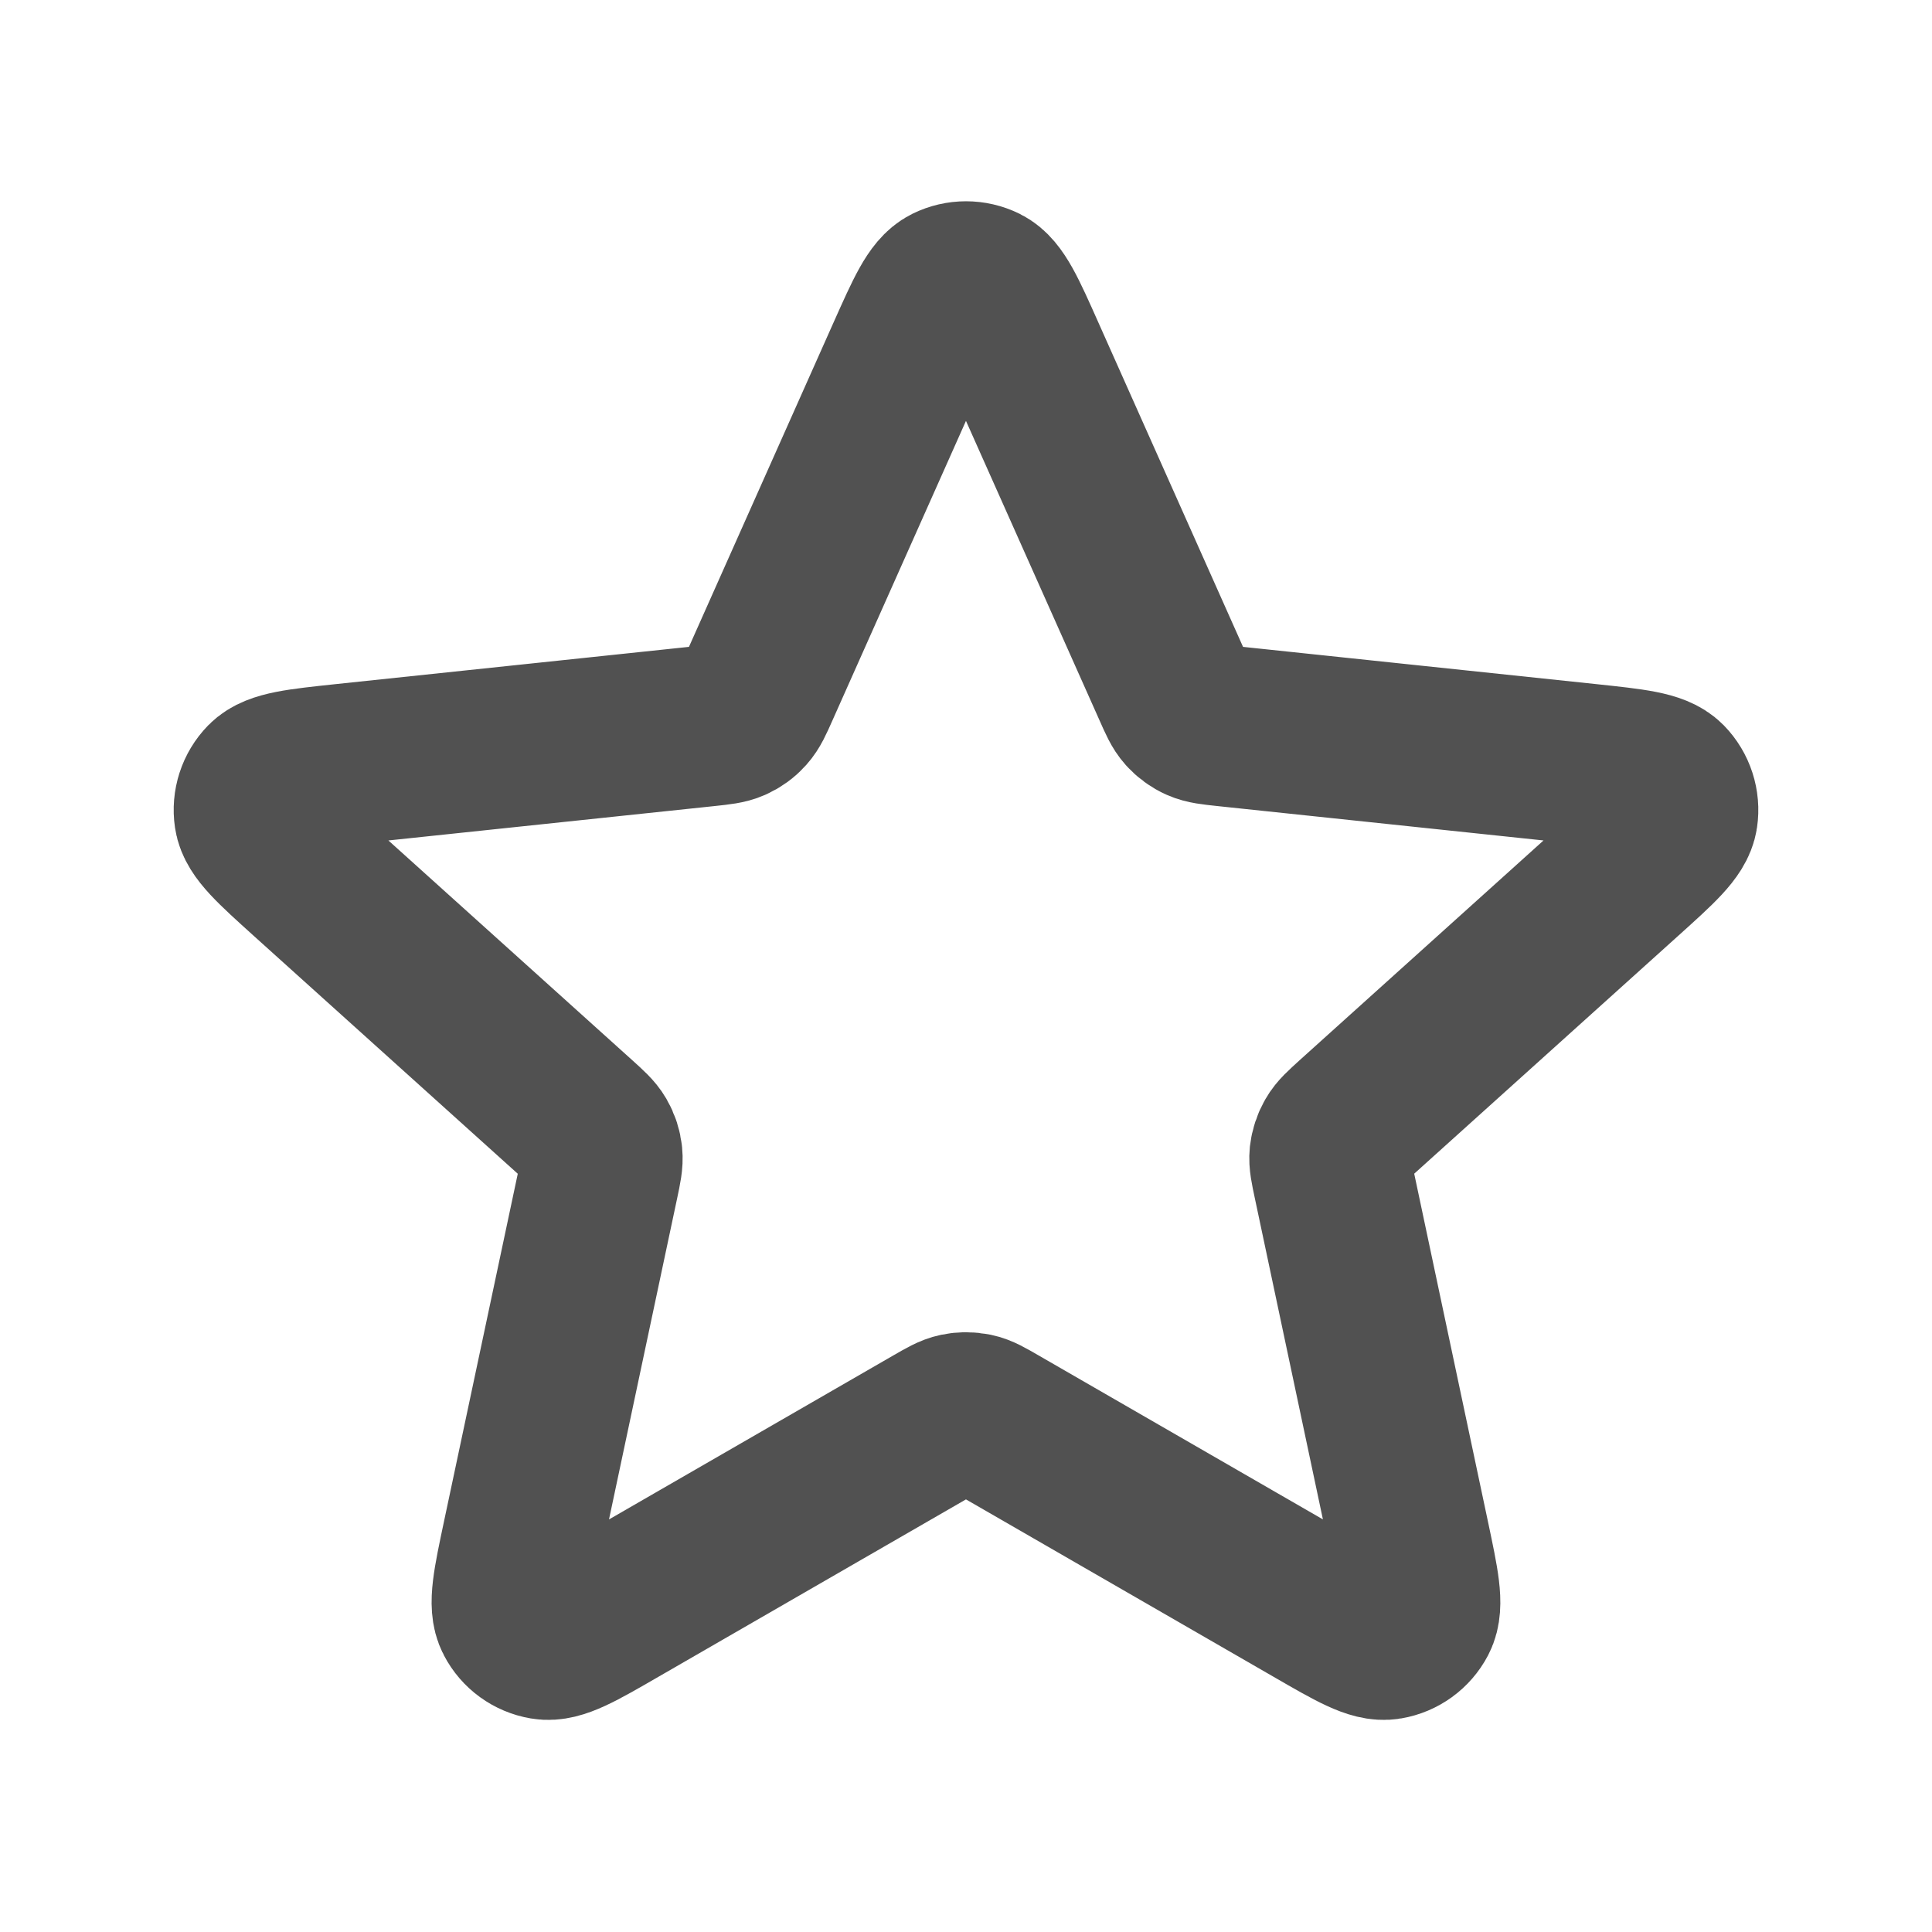
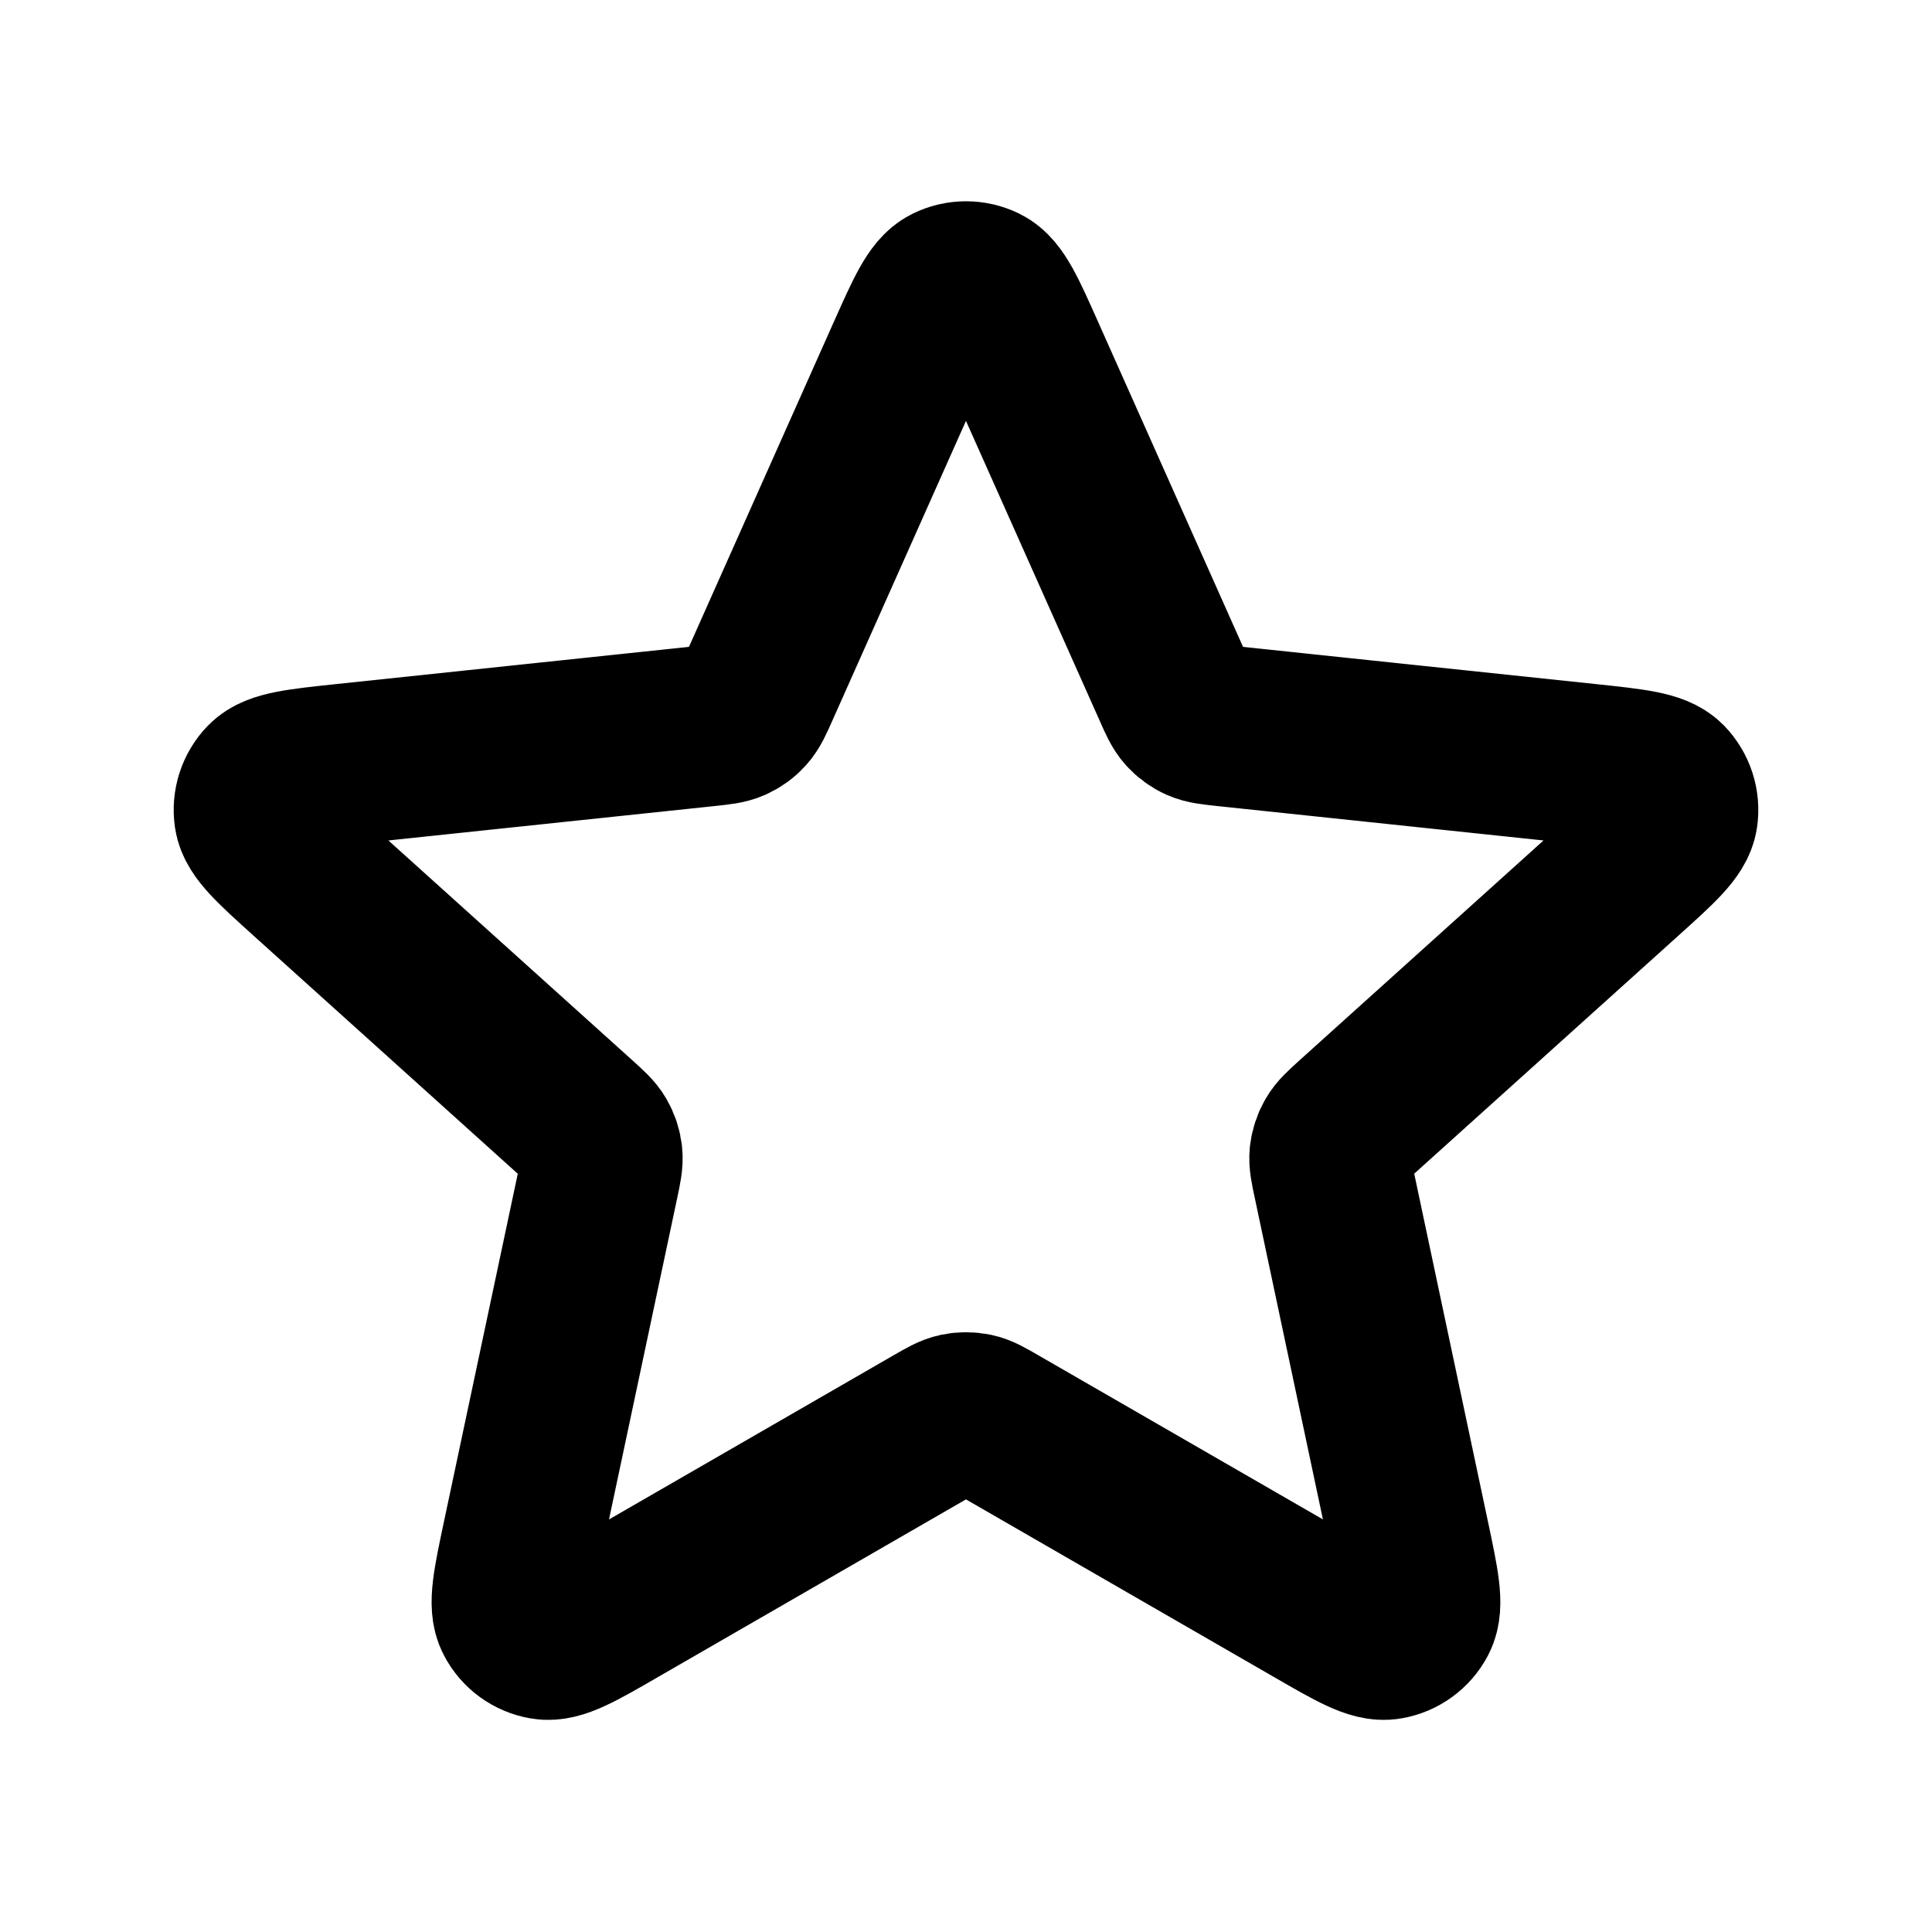
- <svg xmlns="http://www.w3.org/2000/svg" width="800px" height="800px" viewBox="0 0 24 24" fill="none" stroke="#515151">
+ <svg xmlns="http://www.w3.org/2000/svg" width="800px" height="800px" viewBox="0 0 24 24" fill="none" stroke="currentColor">
  <g id="SVGRepo_bgCarrier" stroke-width="0" />
  <g id="SVGRepo_tracerCarrier" stroke-linecap="round" stroke-linejoin="round" />
  <g id="SVGRepo_iconCarrier">
-     <path d="M11.269 4.411C11.501 3.892 11.616 3.632 11.778 3.552C11.918 3.483 12.082 3.483 12.222 3.552C12.383 3.632 12.499 3.892 12.73 4.411L14.575 8.548C14.643 8.702 14.677 8.778 14.73 8.837C14.777 8.889 14.834 8.931 14.898 8.959C14.97 8.991 15.054 9 15.221 9.018L19.726 9.493C20.291 9.553 20.574 9.583 20.7 9.711C20.809 9.823 20.86 9.98 20.837 10.134C20.811 10.312 20.6 10.502 20.177 10.883L16.812 13.915C16.688 14.028 16.625 14.084 16.586 14.153C16.551 14.213 16.529 14.281 16.521 14.35C16.513 14.429 16.531 14.511 16.566 14.676L17.505 19.106C17.623 19.663 17.682 19.941 17.599 20.1C17.526 20.239 17.393 20.335 17.239 20.361C17.062 20.392 16.816 20.25 16.323 19.965L12.399 17.702C12.254 17.618 12.181 17.576 12.104 17.56C12.035 17.546 11.964 17.546 11.896 17.56C11.819 17.576 11.746 17.618 11.6 17.702L7.677 19.965C7.184 20.25 6.938 20.392 6.76 20.361C6.606 20.335 6.473 20.239 6.401 20.1C6.317 19.941 6.376 19.663 6.494 19.106L7.434 14.676C7.469 14.511 7.486 14.429 7.478 14.35C7.471 14.281 7.449 14.213 7.414 14.153C7.374 14.084 7.312 14.028 7.187 13.915L3.822 10.883C3.4 10.502 3.189 10.312 3.163 10.134C3.14 9.98 3.191 9.823 3.3 9.711C3.426 9.583 3.709 9.553 4.274 9.493L8.778 9.018C8.946 9 9.029 8.991 9.101 8.959C9.165 8.931 9.223 8.889 9.269 8.837C9.322 8.778 9.357 8.702 9.425 8.548L11.269 4.411Z" stroke="#515151" stroke-width="2" stroke-linecap="round" stroke-linejoin="round" />
+     <path d="M11.269 4.411C11.501 3.892 11.616 3.632 11.778 3.552C11.918 3.483 12.082 3.483 12.222 3.552C12.383 3.632 12.499 3.892 12.73 4.411L14.575 8.548C14.643 8.702 14.677 8.778 14.73 8.837C14.777 8.889 14.834 8.931 14.898 8.959C14.97 8.991 15.054 9 15.221 9.018L19.726 9.493C20.291 9.553 20.574 9.583 20.7 9.711C20.809 9.823 20.86 9.98 20.837 10.134C20.811 10.312 20.6 10.502 20.177 10.883L16.812 13.915C16.688 14.028 16.625 14.084 16.586 14.153C16.551 14.213 16.529 14.281 16.521 14.35C16.513 14.429 16.531 14.511 16.566 14.676L17.505 19.106C17.623 19.663 17.682 19.941 17.599 20.1C17.526 20.239 17.393 20.335 17.239 20.361C17.062 20.392 16.816 20.25 16.323 19.965L12.399 17.702C12.254 17.618 12.181 17.576 12.104 17.56C12.035 17.546 11.964 17.546 11.896 17.56C11.819 17.576 11.746 17.618 11.6 17.702L7.677 19.965C7.184 20.25 6.938 20.392 6.76 20.361C6.606 20.335 6.473 20.239 6.401 20.1C6.317 19.941 6.376 19.663 6.494 19.106L7.434 14.676C7.469 14.511 7.486 14.429 7.478 14.35C7.471 14.281 7.449 14.213 7.414 14.153C7.374 14.084 7.312 14.028 7.187 13.915L3.822 10.883C3.4 10.502 3.189 10.312 3.163 10.134C3.14 9.98 3.191 9.823 3.3 9.711C3.426 9.583 3.709 9.553 4.274 9.493L8.778 9.018C8.946 9 9.029 8.991 9.101 8.959C9.165 8.931 9.223 8.889 9.269 8.837C9.322 8.778 9.357 8.702 9.425 8.548L11.269 4.411Z" stroke="currentColor" stroke-width="2" stroke-linecap="round" stroke-linejoin="round" />
  </g>
</svg>
